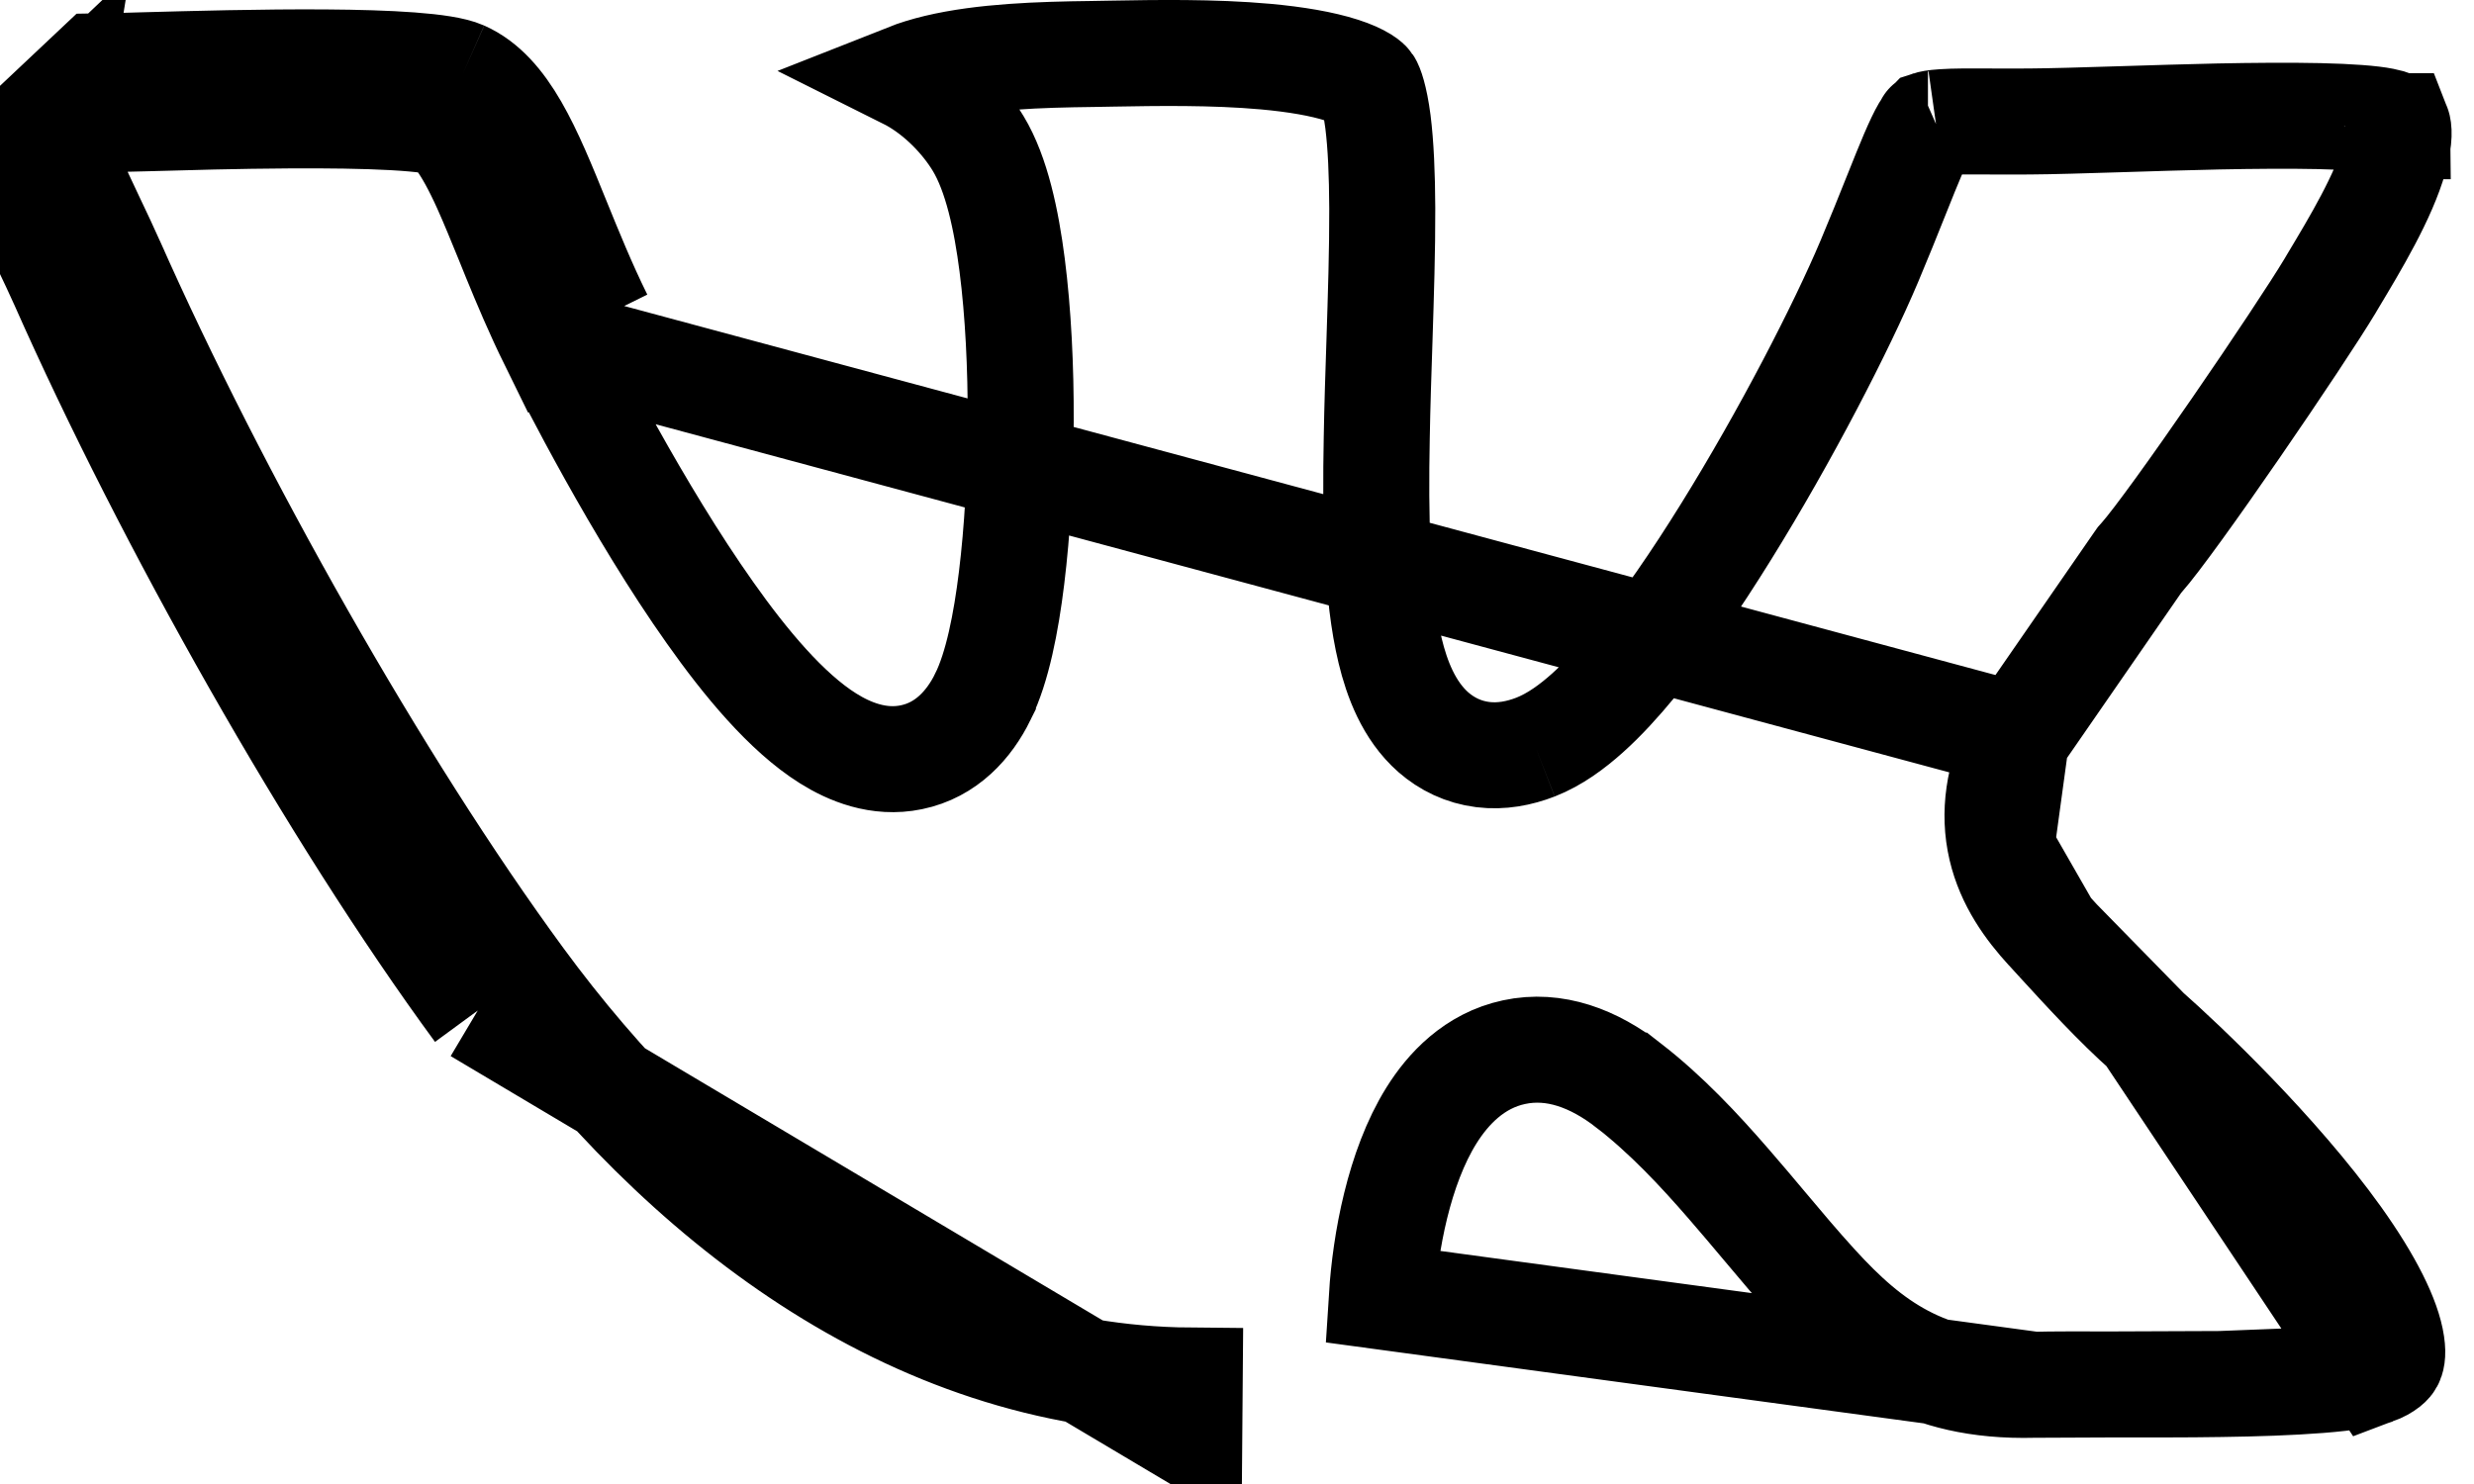
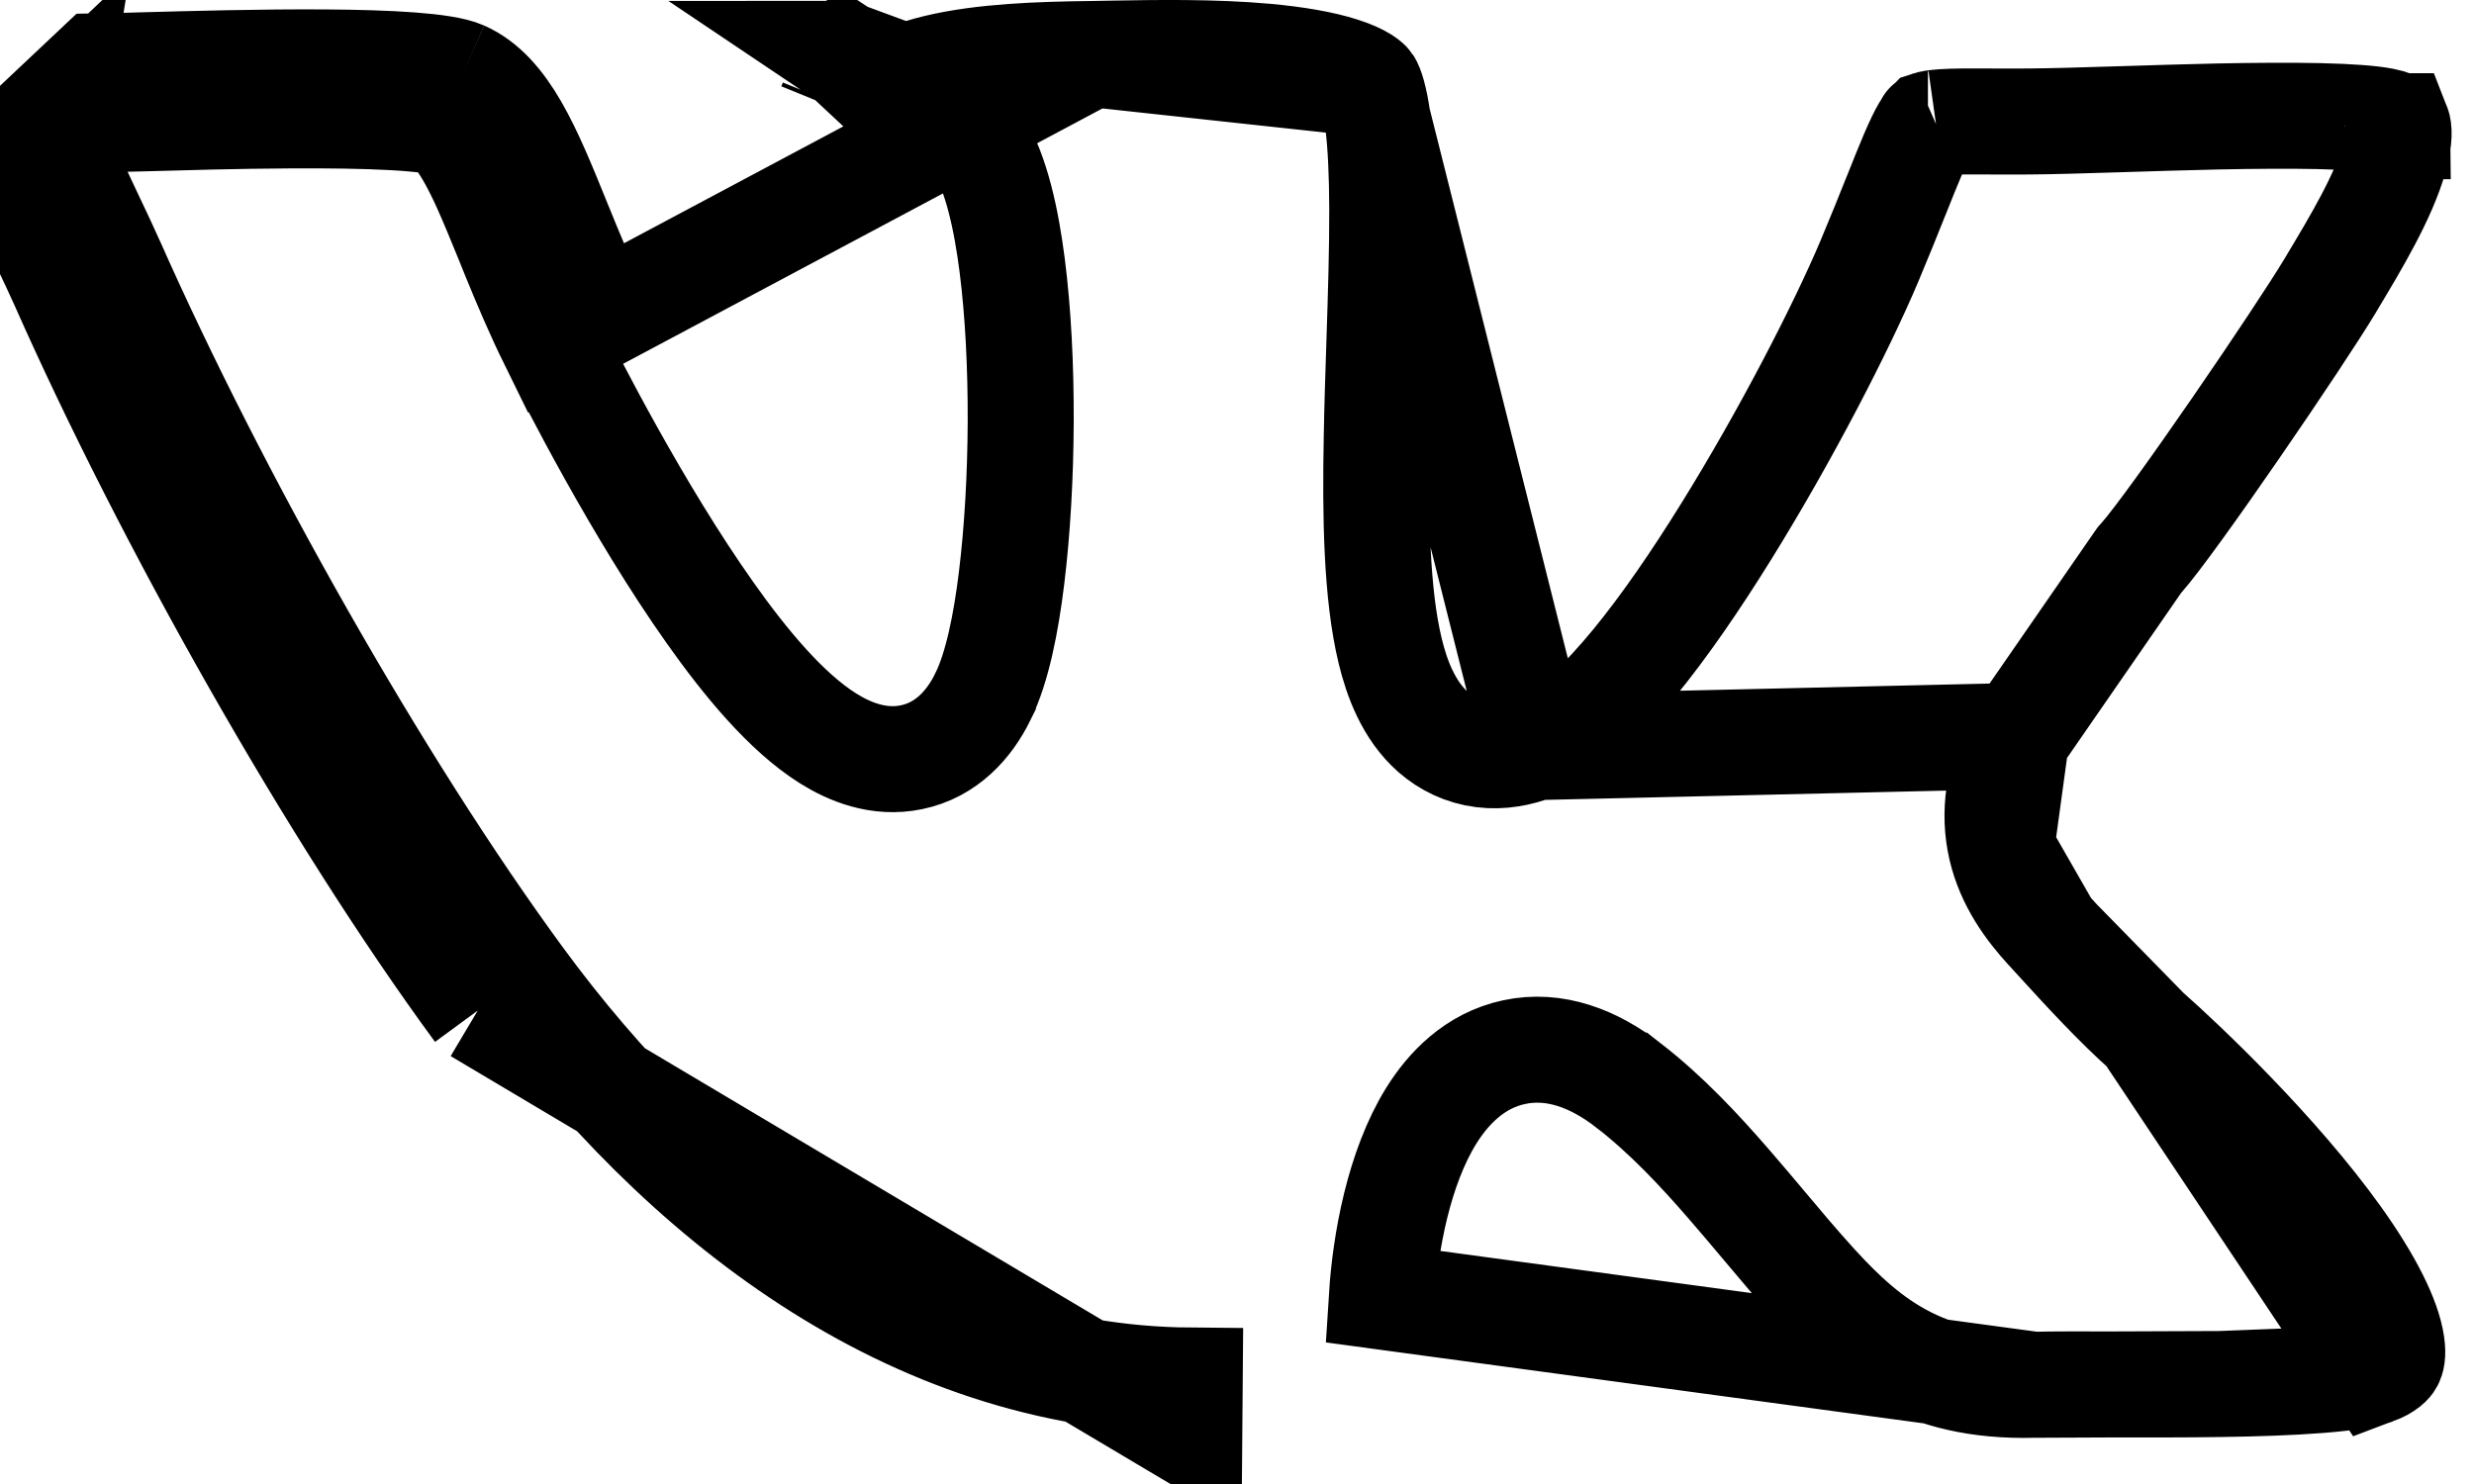
<svg xmlns="http://www.w3.org/2000/svg" width="35" height="21" viewBox="0 0 35 21" fill="none">
-   <path d="M6.546 1.047C6.017 0.813 3.406 0.886 2.018 0.924C1.756 0.932 1.537 0.938 1.385 0.94L0.081 2.169C0.197 2.544 0.426 3.027 0.636 3.469C0.728 3.662 0.816 3.848 0.89 4.014C2.379 7.376 4.707 11.504 6.759 14.3M6.546 1.047L6.242 1.732C6.244 1.734 6.247 1.735 6.249 1.736M6.546 1.047L6.243 1.733C6.247 1.735 6.249 1.736 6.249 1.736M6.546 1.047C7.151 1.316 7.481 2.129 7.884 3.122C8.061 3.557 8.251 4.027 8.485 4.501M6.249 1.736C6.249 1.736 6.249 1.736 6.249 1.736C6.249 1.737 6.202 1.722 6.079 1.705C5.948 1.686 5.776 1.671 5.568 1.659C5.152 1.636 4.634 1.63 4.094 1.633C3.356 1.637 2.618 1.658 2.06 1.674C1.791 1.681 1.564 1.687 1.397 1.69L1.396 1.69C1.19 1.694 1.022 1.704 0.888 1.727C0.831 1.737 0.786 1.747 0.753 1.758M6.249 1.736C6.396 1.805 6.59 2.024 6.87 2.644C6.973 2.873 7.073 3.12 7.186 3.396C7.218 3.476 7.251 3.558 7.286 3.643C7.438 4.014 7.609 4.42 7.812 4.833L8.485 4.501M0.753 1.758C0.748 1.713 0.751 1.694 0.751 1.694C0.751 1.694 0.751 1.694 0.75 1.695C0.742 1.734 0.709 1.772 0.693 1.783C0.693 1.783 0.706 1.774 0.74 1.762C0.744 1.761 0.749 1.759 0.753 1.758ZM0.753 1.758C0.758 1.798 0.77 1.859 0.797 1.946L0.797 1.946C0.865 2.164 0.987 2.45 1.138 2.774C1.191 2.887 1.248 3.009 1.306 3.131C1.402 3.333 1.499 3.538 1.576 3.71L1.576 3.711C3.046 7.031 5.348 11.109 7.363 13.856M7.363 13.856L6.759 14.3M7.363 13.856C7.363 13.856 7.363 13.856 7.363 13.856L6.759 14.3M7.363 13.856C9.615 16.924 12.845 19.503 16.831 19.536C16.831 19.536 16.831 19.536 16.831 19.536L16.825 20.286L6.759 14.3M8.485 4.501L7.813 4.833M8.485 4.501L7.813 4.833M7.813 4.833C8.084 5.383 9.024 7.229 10.046 8.672C10.541 9.373 11.124 10.079 11.715 10.449C12.013 10.636 12.43 10.812 12.893 10.716C13.389 10.614 13.711 10.254 13.905 9.86L13.905 9.859C14.11 9.445 14.233 8.814 14.311 8.178C14.393 7.511 14.437 6.736 14.44 5.967C14.443 5.199 14.405 4.421 14.319 3.751C14.238 3.12 14.101 2.464 13.838 2.03C13.637 1.698 13.296 1.333 12.887 1.11C12.87 1.101 12.853 1.092 12.837 1.084C12.956 1.037 13.094 0.994 13.256 0.955C13.909 0.799 14.705 0.773 15.447 0.764L15.448 0.764C15.536 0.762 15.629 0.761 15.727 0.759C16.355 0.748 17.16 0.734 17.904 0.801C18.332 0.84 18.702 0.903 18.982 0.993C19.12 1.037 19.218 1.083 19.284 1.124C19.346 1.163 19.364 1.187 19.364 1.188C19.387 1.222 19.448 1.372 19.494 1.723C19.535 2.05 19.553 2.464 19.555 2.948C19.557 3.538 19.536 4.175 19.515 4.836C19.5 5.281 19.485 5.737 19.477 6.197C19.456 7.287 19.472 8.407 19.667 9.211C19.761 9.6 19.928 10.054 20.278 10.362C20.468 10.528 20.704 10.644 20.977 10.678C21.242 10.711 21.496 10.66 21.723 10.572M7.813 4.833L28.546 10.414M33.585 19.414L33.585 19.414C33.77 19.345 33.811 19.278 33.819 19.263C33.83 19.243 33.858 19.178 33.834 19.019C33.782 18.665 33.524 18.144 33.077 17.517C32.206 16.299 30.893 15.052 30.372 14.593L33.585 19.414ZM33.585 19.414C33.49 19.45 33.239 19.496 32.808 19.53M33.585 19.414L32.808 19.53M28.546 10.414L28.582 10.362L30.241 7.962L30.267 7.925L30.298 7.89C30.505 7.657 31.052 6.897 31.633 6.053C32.204 5.225 32.756 4.391 32.962 4.048C32.973 4.029 32.984 4.01 32.995 3.992C33.325 3.442 33.72 2.784 33.876 2.23C33.957 1.941 33.932 1.814 33.921 1.786C33.92 1.786 33.92 1.786 33.921 1.786C33.921 1.785 33.921 1.785 33.913 1.779C33.899 1.768 33.845 1.735 33.716 1.71L33.716 1.71C33.551 1.677 33.242 1.653 32.806 1.643C32.386 1.634 31.892 1.638 31.383 1.648C30.925 1.658 30.442 1.673 29.999 1.687C29.485 1.703 29.023 1.717 28.712 1.719L28.712 1.719C28.476 1.721 28.28 1.72 28.115 1.719C27.846 1.718 27.654 1.717 27.489 1.728C27.364 1.736 27.307 1.75 27.286 1.757C27.277 1.766 27.258 1.79 27.228 1.84C27.184 1.915 27.132 2.024 27.06 2.191C26.995 2.342 26.924 2.521 26.835 2.743L26.808 2.81C26.708 3.061 26.59 3.355 26.446 3.697L26.446 3.697C26.052 4.631 25.265 6.162 24.419 7.524C23.996 8.206 23.548 8.862 23.116 9.387C22.9 9.65 22.68 9.891 22.46 10.088C22.247 10.279 21.998 10.465 21.723 10.572M28.546 10.414L28.52 10.471M28.546 10.414L28.52 10.471M21.723 10.572L21.454 9.881L21.723 10.572C21.723 10.572 21.723 10.572 21.723 10.572ZM28.52 10.471C28.277 10.993 28.195 11.501 28.311 11.999M28.52 10.471L28.311 11.999M32.808 19.53C32.404 19.562 31.919 19.578 31.412 19.585M32.808 19.53L31.412 19.585M31.412 19.585C30.925 19.593 30.387 19.591 29.906 19.591M31.412 19.585L29.906 19.591M29.906 19.591C29.442 19.59 29.032 19.589 28.773 19.596L29.906 19.591ZM29.119 13.313C29.069 13.258 29.02 13.205 28.975 13.155L29.119 13.313ZM29.119 13.313C29.477 13.704 29.944 14.216 30.372 14.593L29.119 13.313ZM28.311 11.999C28.423 12.479 28.698 12.854 28.974 13.155L28.311 11.999ZM19.55 18.347L19.55 18.347L28.773 19.596C27.97 19.617 27.39 19.456 26.93 19.213C26.459 18.965 26.073 18.612 25.683 18.184C25.428 17.904 25.197 17.629 24.957 17.343C24.798 17.153 24.634 16.959 24.457 16.755C24.035 16.268 23.573 15.774 23.041 15.361L23.04 15.361C22.55 14.981 21.995 14.765 21.419 14.889C20.858 15.009 20.485 15.409 20.25 15.786C19.788 16.527 19.598 17.59 19.55 18.347ZM27.275 1.762C27.274 1.762 27.276 1.76 27.283 1.758C27.278 1.761 27.275 1.762 27.275 1.762Z" stroke="black" stroke-width="1.5" />
+   <path d="M6.546 1.047C6.017 0.813 3.406 0.886 2.018 0.924C1.756 0.932 1.537 0.938 1.385 0.94L0.081 2.169C0.197 2.544 0.426 3.027 0.636 3.469C0.728 3.662 0.816 3.848 0.89 4.014C2.379 7.376 4.707 11.504 6.759 14.3M6.546 1.047L6.242 1.732C6.244 1.734 6.247 1.735 6.249 1.736M6.546 1.047L6.243 1.733C6.247 1.735 6.249 1.736 6.249 1.736M6.546 1.047C7.151 1.316 7.481 2.129 7.884 3.122C8.061 3.557 8.251 4.027 8.485 4.501M6.249 1.736C6.249 1.736 6.249 1.736 6.249 1.736C6.249 1.737 6.202 1.722 6.079 1.705C5.948 1.686 5.776 1.671 5.568 1.659C5.152 1.636 4.634 1.63 4.094 1.633C3.356 1.637 2.618 1.658 2.06 1.674C1.791 1.681 1.564 1.687 1.397 1.69L1.396 1.69C1.19 1.694 1.022 1.704 0.888 1.727C0.831 1.737 0.786 1.747 0.753 1.758M6.249 1.736C6.396 1.805 6.59 2.024 6.87 2.644C6.973 2.873 7.073 3.12 7.186 3.396C7.218 3.476 7.251 3.558 7.286 3.643C7.438 4.014 7.609 4.42 7.812 4.833L8.485 4.501M0.753 1.758C0.748 1.713 0.751 1.694 0.751 1.694C0.751 1.694 0.751 1.694 0.75 1.695C0.742 1.734 0.709 1.772 0.693 1.783C0.693 1.783 0.706 1.774 0.74 1.762C0.744 1.761 0.749 1.759 0.753 1.758ZM0.753 1.758C0.758 1.798 0.77 1.859 0.797 1.946L0.797 1.946C0.865 2.164 0.987 2.45 1.138 2.774C1.191 2.887 1.248 3.009 1.306 3.131C1.402 3.333 1.499 3.538 1.576 3.71L1.576 3.711C3.046 7.031 5.348 11.109 7.363 13.856M7.363 13.856L6.759 14.3M7.363 13.856C7.363 13.856 7.363 13.856 7.363 13.856L6.759 14.3M7.363 13.856C9.615 16.924 12.845 19.503 16.831 19.536C16.831 19.536 16.831 19.536 16.831 19.536L16.825 20.286L6.759 14.3M8.485 4.501L7.813 4.833M8.485 4.501L7.813 4.833M7.813 4.833C8.084 5.383 9.024 7.229 10.046 8.672C10.541 9.373 11.124 10.079 11.715 10.449C12.013 10.636 12.43 10.812 12.893 10.716C13.389 10.614 13.711 10.254 13.905 9.86L13.905 9.859C14.11 9.445 14.233 8.814 14.311 8.178C14.393 7.511 14.437 6.736 14.44 5.967C14.443 5.199 14.405 4.421 14.319 3.751C14.238 3.12 14.101 2.464 13.838 2.03C13.637 1.698 13.296 1.333 12.887 1.11C12.87 1.101 12.853 1.092 12.837 1.084C12.956 1.037 13.094 0.994 13.256 0.955C13.909 0.799 14.705 0.773 15.447 0.764L15.448 0.764M7.813 4.833L15.448 0.764M33.585 19.414L33.585 19.414C33.77 19.345 33.811 19.278 33.819 19.263C33.83 19.243 33.858 19.178 33.834 19.019C33.782 18.665 33.524 18.144 33.077 17.517C32.206 16.299 30.893 15.052 30.372 14.593L33.585 19.414ZM33.585 19.414C33.49 19.45 33.239 19.496 32.808 19.53M33.585 19.414L32.808 19.53M28.546 10.414L28.582 10.362L30.241 7.962L30.267 7.925L30.298 7.89C30.505 7.657 31.052 6.897 31.633 6.053C32.204 5.225 32.755 4.392 32.962 4.048C32.973 4.029 32.984 4.01 32.995 3.992C33.325 3.442 33.72 2.784 33.876 2.23C33.957 1.941 33.932 1.814 33.921 1.786C33.92 1.786 33.92 1.786 33.921 1.786C33.921 1.785 33.921 1.785 33.913 1.779C33.899 1.768 33.845 1.735 33.716 1.71L33.716 1.71C33.551 1.677 33.242 1.653 32.806 1.643C32.386 1.634 31.892 1.638 31.383 1.648C30.925 1.658 30.442 1.673 29.999 1.687C29.485 1.703 29.023 1.717 28.712 1.719L28.712 1.719C28.476 1.721 28.28 1.72 28.115 1.719C27.846 1.718 27.654 1.717 27.489 1.728C27.364 1.736 27.307 1.75 27.286 1.757C27.277 1.766 27.258 1.79 27.228 1.84C27.184 1.915 27.132 2.024 27.06 2.191C26.995 2.342 26.924 2.521 26.835 2.744L26.808 2.81C26.708 3.061 26.59 3.355 26.446 3.697L26.446 3.697C26.052 4.631 25.265 6.162 24.419 7.524C23.996 8.206 23.548 8.862 23.116 9.387C22.9 9.65 22.68 9.891 22.46 10.088C22.247 10.279 21.998 10.465 21.723 10.572L28.546 10.414ZM28.546 10.414L28.52 10.471M28.546 10.414L28.52 10.471M28.52 10.471C28.277 10.993 28.195 11.501 28.311 11.999M28.52 10.471L28.311 11.999M15.448 0.764C15.536 0.762 15.629 0.761 15.727 0.759C16.355 0.748 17.16 0.734 17.904 0.801C18.332 0.84 18.702 0.903 18.982 0.993C19.12 1.037 19.218 1.083 19.284 1.124C19.346 1.163 19.364 1.187 19.364 1.188M15.448 0.764L19.364 1.188M11.991 0.807L11.506 1.36L12.029 0.833C12.019 0.826 12.01 0.819 12 0.813C11.997 0.811 11.994 0.809 11.991 0.807ZM11.991 0.807L12.001 0.796C11.982 0.789 11.965 0.782 11.95 0.776C11.937 0.771 11.926 0.766 11.916 0.762C11.915 0.762 11.915 0.763 11.914 0.763C11.917 0.765 11.92 0.766 11.923 0.768C11.94 0.776 11.964 0.789 11.991 0.807ZM32.808 19.53C32.404 19.562 31.919 19.578 31.412 19.585M32.808 19.53L31.412 19.585M31.412 19.585C30.925 19.593 30.387 19.591 29.906 19.591M31.412 19.585L29.906 19.591M29.906 19.591C29.442 19.59 29.032 19.589 28.773 19.596L29.906 19.591ZM29.119 13.313C29.069 13.258 29.02 13.205 28.975 13.155L29.119 13.313ZM29.119 13.313C29.477 13.705 29.944 14.216 30.372 14.593L29.119 13.313ZM28.311 11.999C28.423 12.479 28.698 12.854 28.974 13.155L28.311 11.999ZM19.364 1.188C19.387 1.222 19.448 1.372 19.494 1.723C19.535 2.05 19.553 2.464 19.555 2.948C19.557 3.538 19.536 4.175 19.515 4.836C19.5 5.281 19.485 5.737 19.477 6.197C19.456 7.287 19.472 8.407 19.667 9.211C19.761 9.6 19.928 10.054 20.278 10.362C20.468 10.528 20.704 10.644 20.977 10.678C21.242 10.711 21.496 10.66 21.723 10.572L19.364 1.188ZM19.55 18.347L19.55 18.347L28.773 19.596C27.97 19.617 27.39 19.456 26.93 19.213C26.459 18.965 26.073 18.612 25.683 18.184C25.428 17.904 25.197 17.629 24.957 17.343C24.798 17.153 24.634 16.959 24.457 16.755C24.035 16.268 23.573 15.774 23.041 15.361L23.04 15.361C22.55 14.981 21.995 14.765 21.419 14.889C20.858 15.009 20.485 15.409 20.25 15.786C19.788 16.527 19.598 17.59 19.55 18.347ZM27.275 1.762C27.274 1.762 27.276 1.76 27.283 1.758C27.278 1.761 27.275 1.762 27.275 1.762ZM11.748 1.504L11.77 1.45L11.748 1.504Z" stroke="black" stroke-width="1.5" />
</svg>
